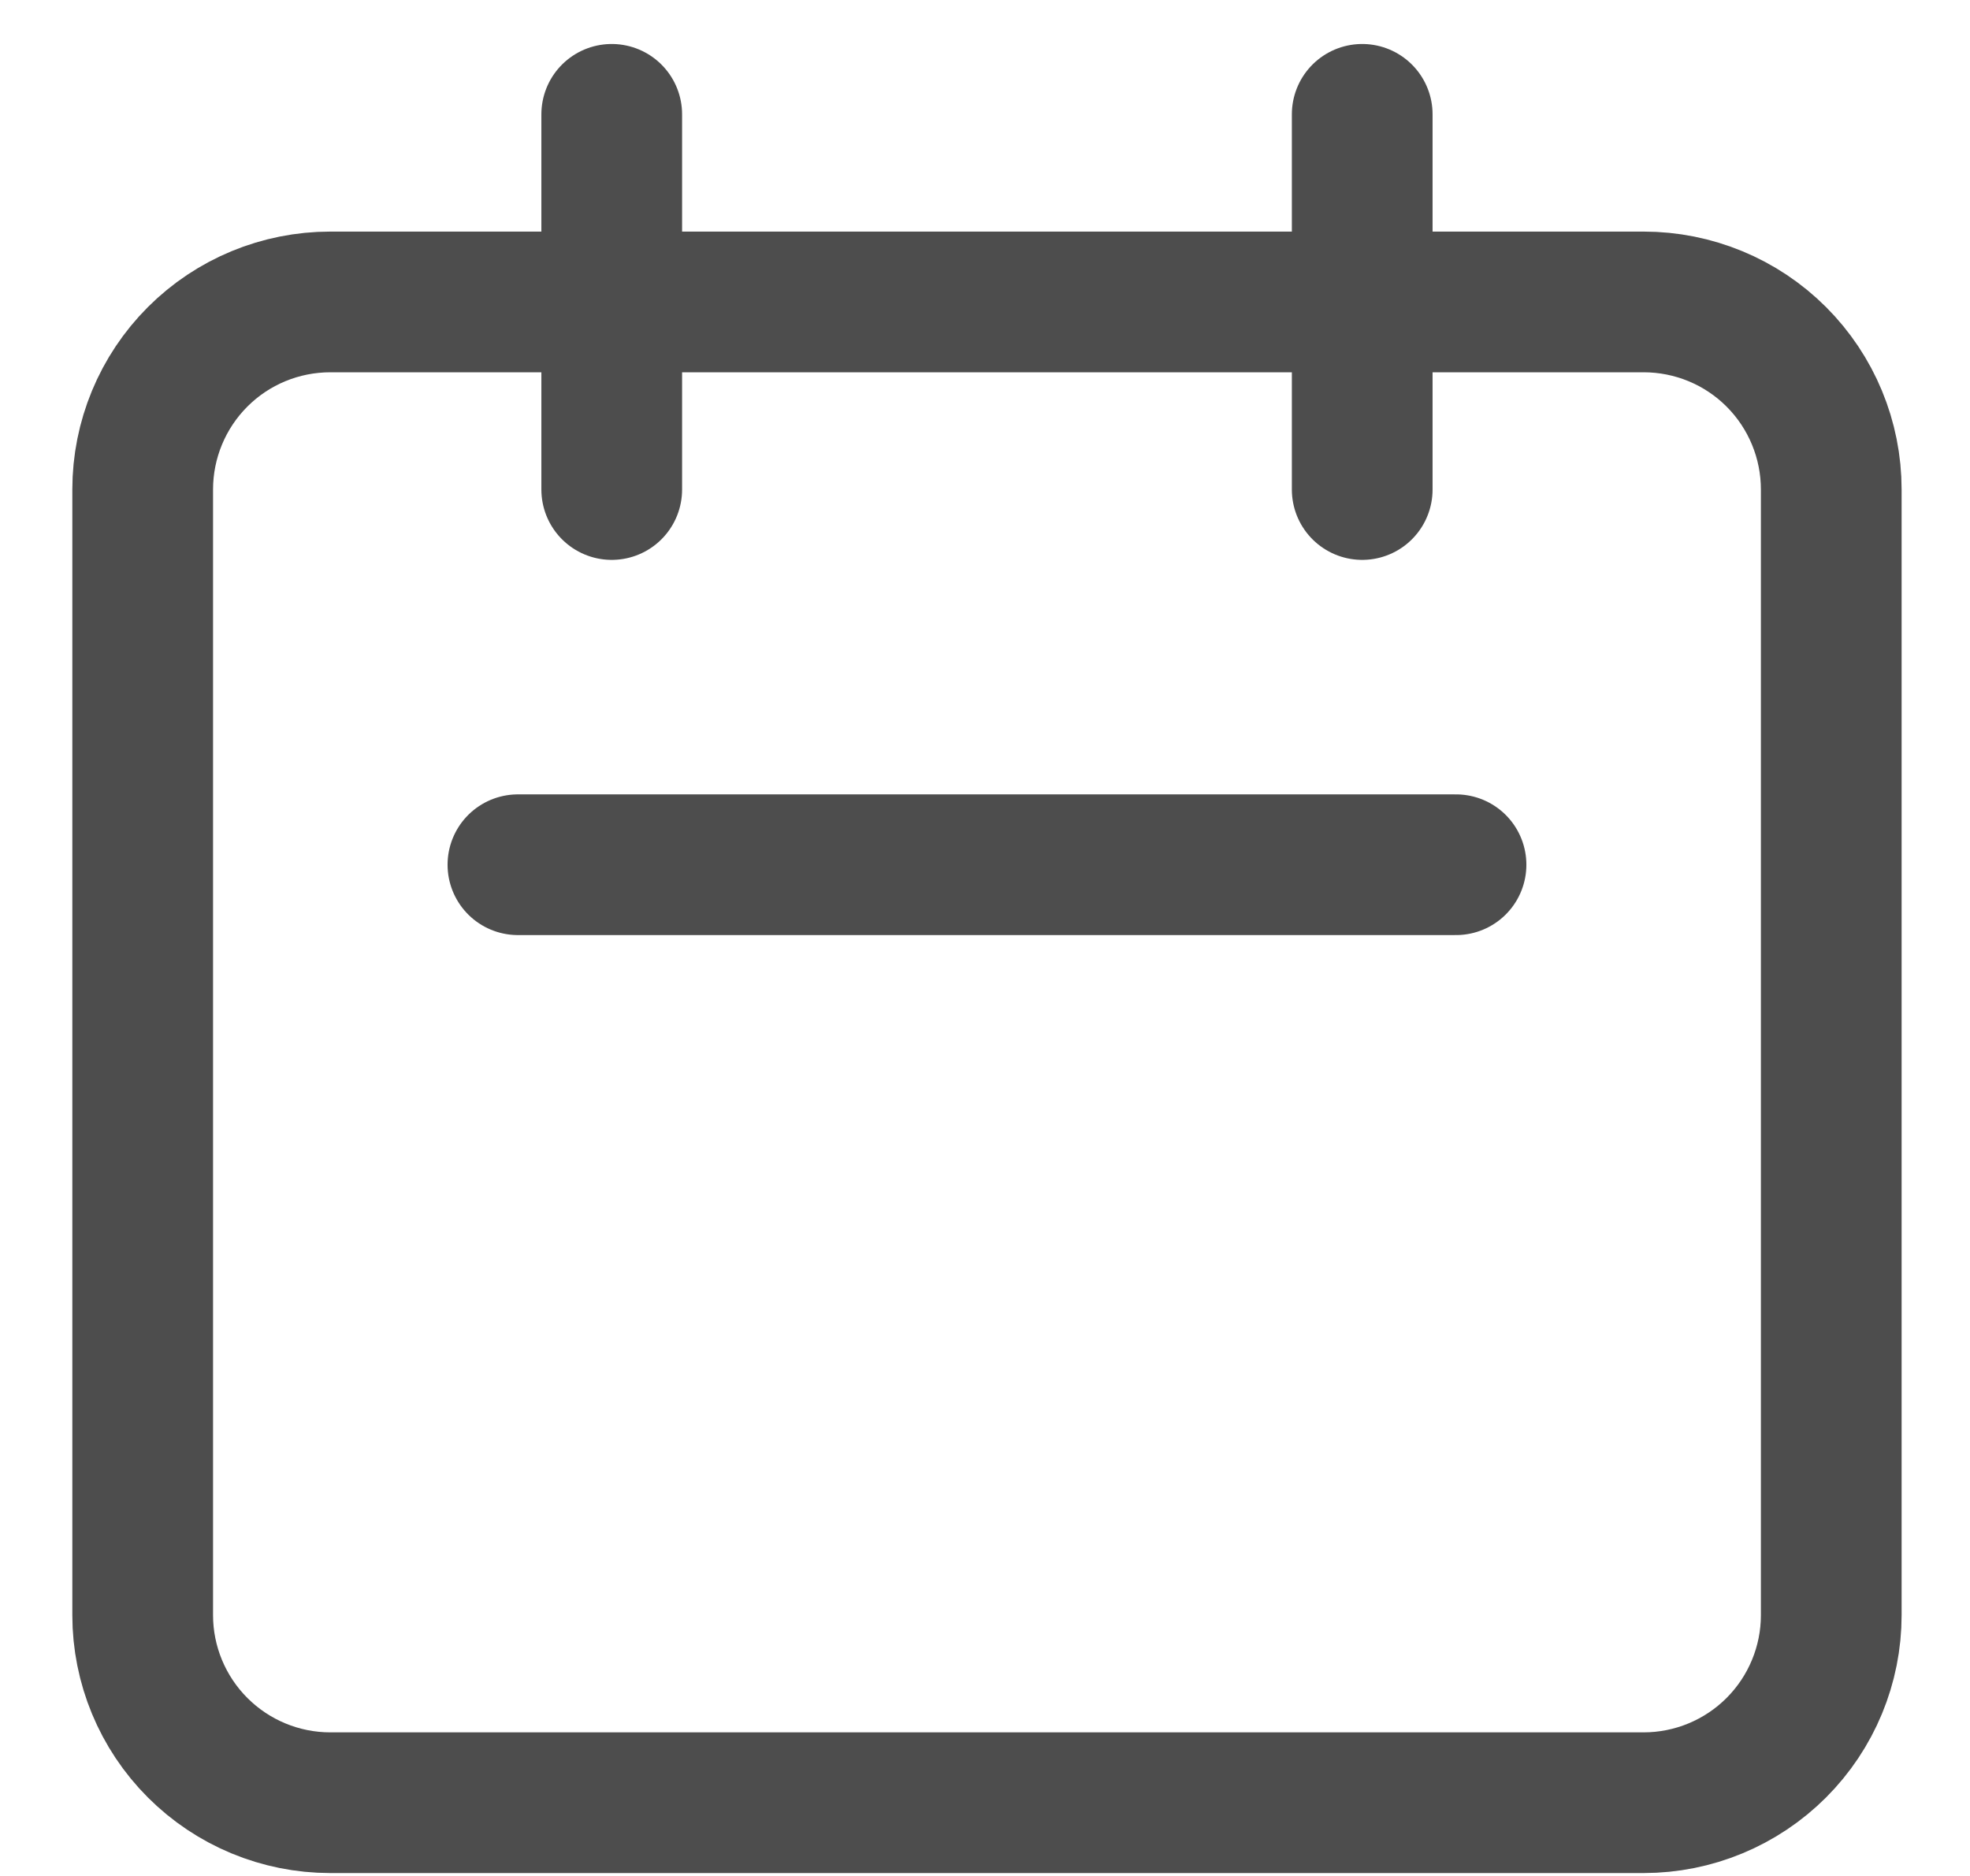
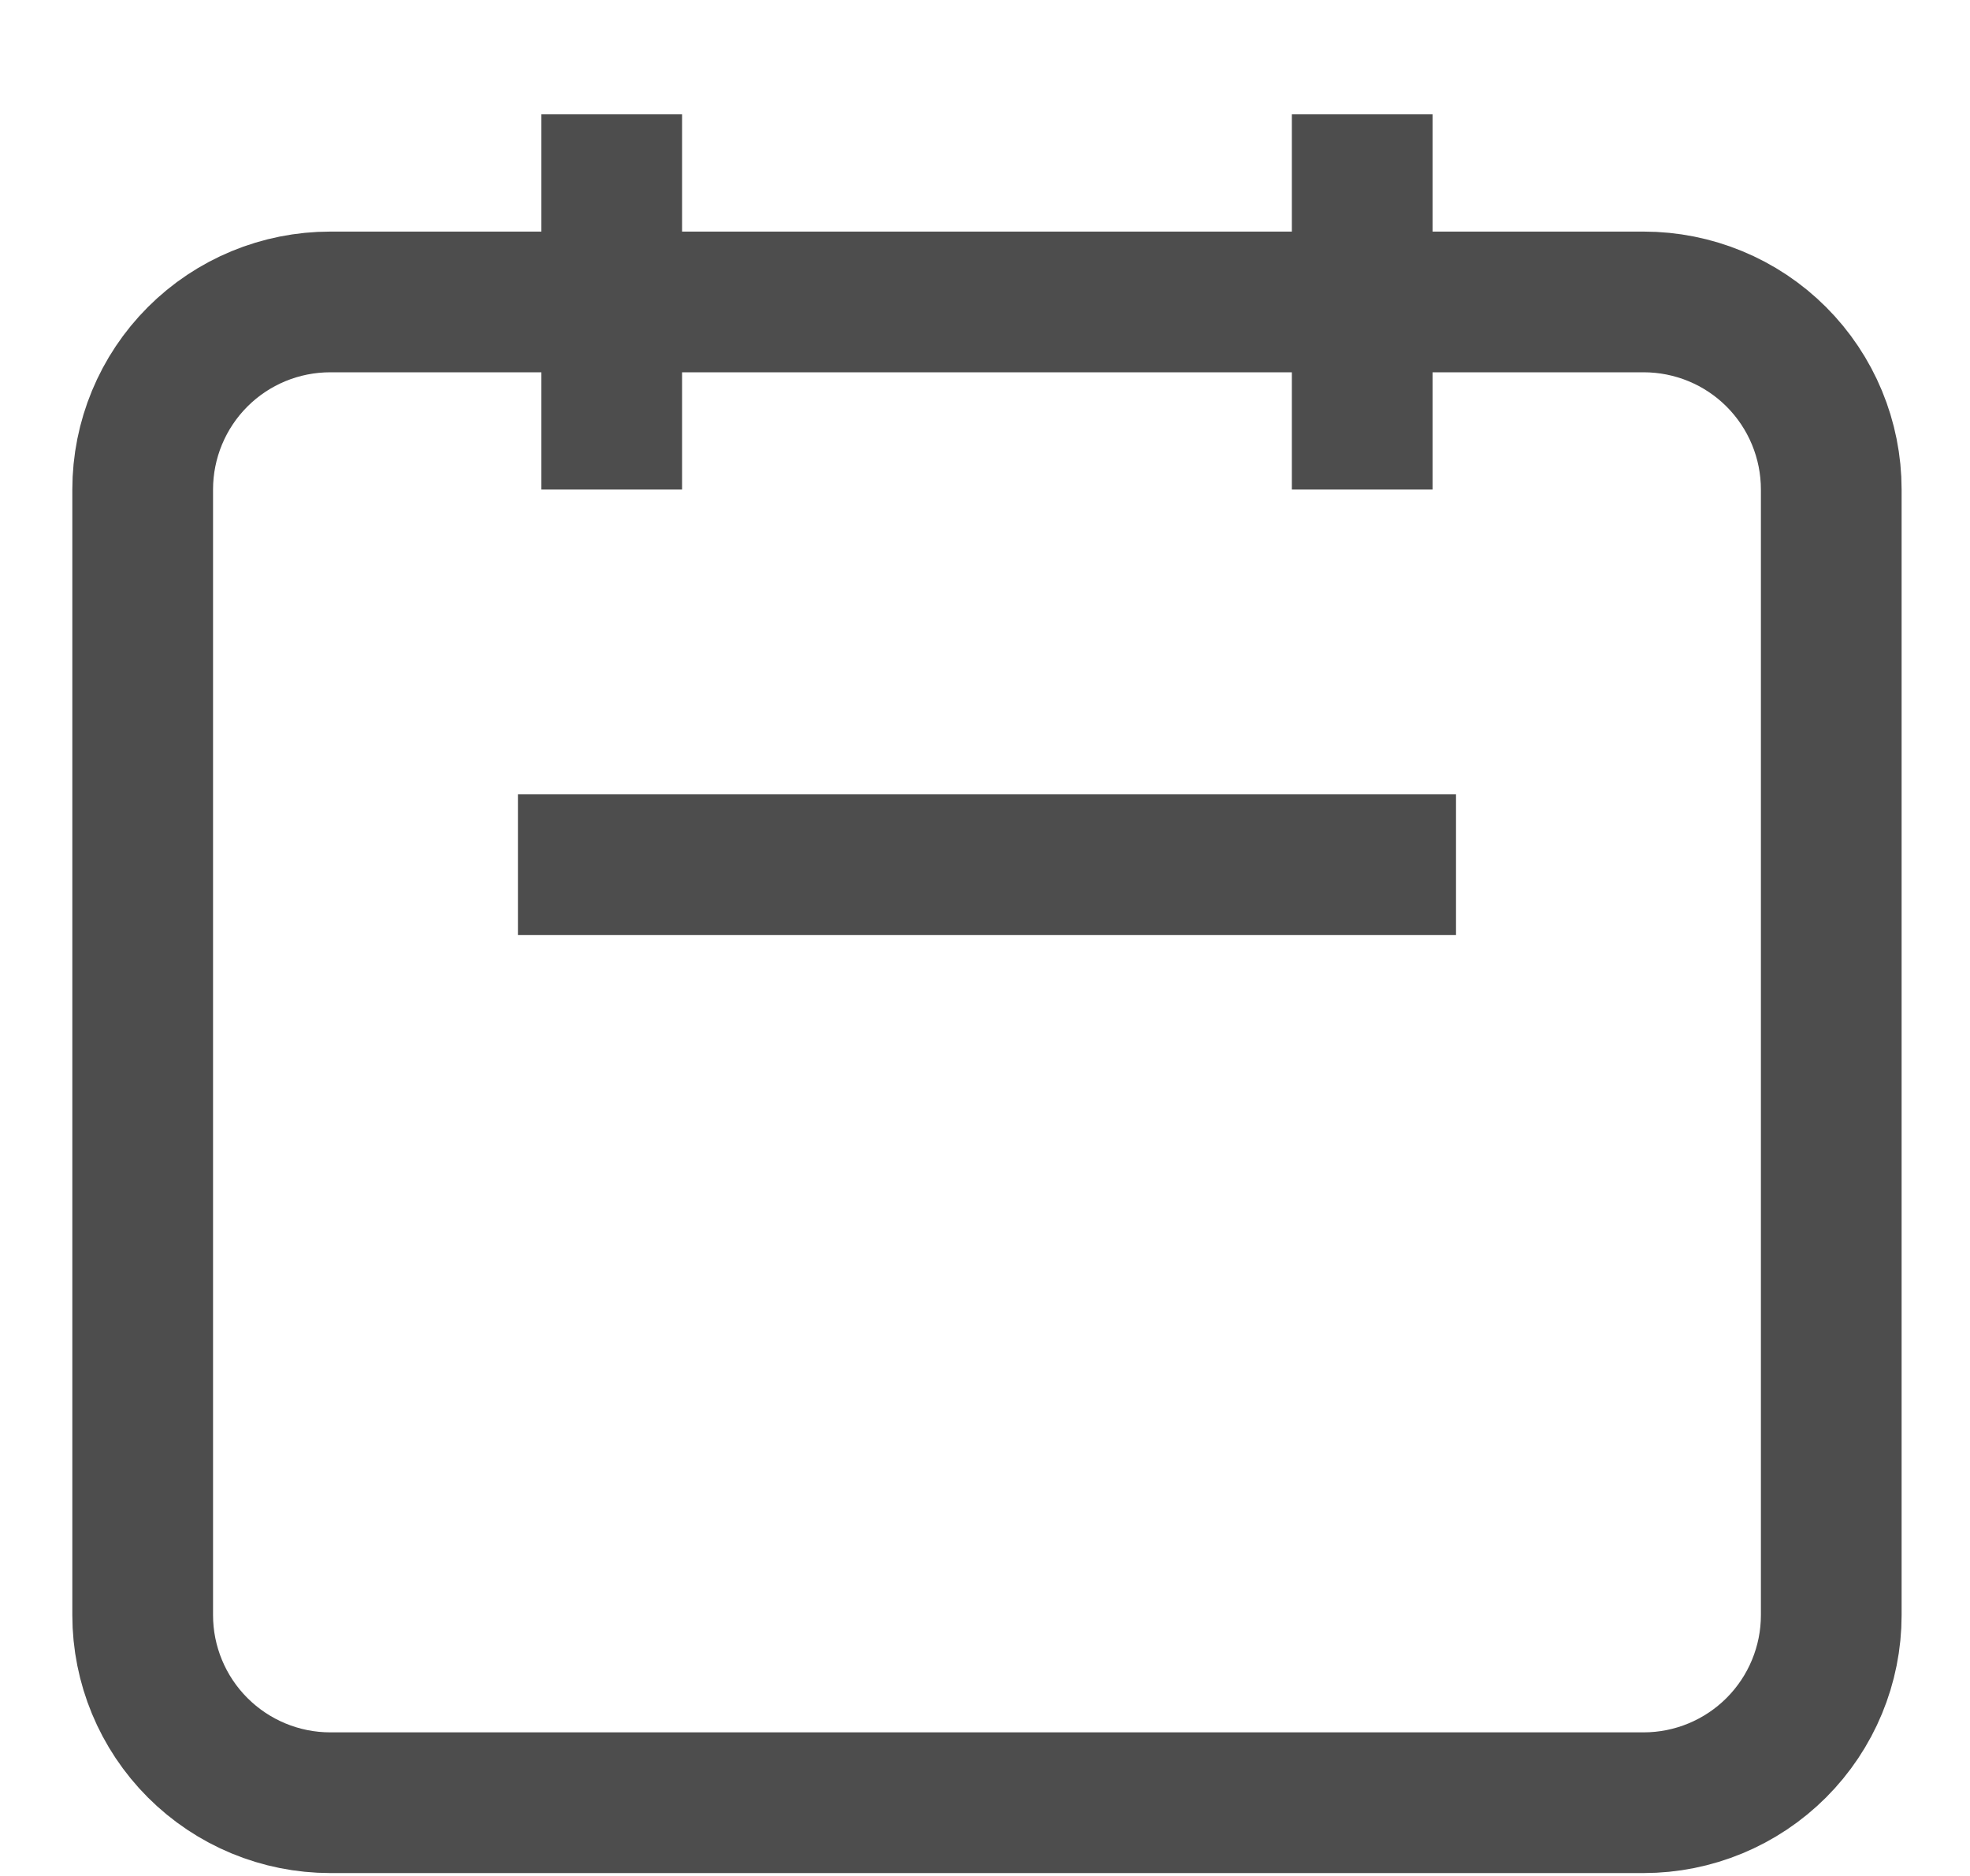
<svg xmlns="http://www.w3.org/2000/svg" width="21" height="20" viewBox="0 0 21 20" fill="none">
-   <path d="M6.521 5.219V1.219M14.521 5.219V1.219M5.521 9.219H15.521M3.521 19.219H17.521C18.051 19.219 18.56 19.008 18.935 18.633C19.31 18.258 19.521 17.749 19.521 17.219V5.219C19.521 4.688 19.31 4.179 18.935 3.804C18.56 3.429 18.051 3.219 17.521 3.219H3.521C2.99 3.219 2.482 3.429 2.107 3.804C1.732 4.179 1.521 4.688 1.521 5.219V17.219C1.521 17.749 1.732 18.258 2.107 18.633C2.482 19.008 2.99 19.219 3.521 19.219Z" stroke="#4D4D4D" stroke-width="1.5" stroke-linecap="round" stroke-linejoin="round" />
+   <path d="M6.521 5.219V1.219M14.521 5.219V1.219M5.521 9.219H15.521M3.521 19.219H17.521C18.051 19.219 18.56 19.008 18.935 18.633C19.31 18.258 19.521 17.749 19.521 17.219V5.219C19.521 4.688 19.31 4.179 18.935 3.804C18.56 3.429 18.051 3.219 17.521 3.219H3.521C2.99 3.219 2.482 3.429 2.107 3.804C1.732 4.179 1.521 4.688 1.521 5.219V17.219C1.521 17.749 1.732 18.258 2.107 18.633C2.482 19.008 2.99 19.219 3.521 19.219Z" stroke="#4D4D4D" stroke-width="1.5" strokeLinecap="round" stroke-linejoin="round" />
</svg>
